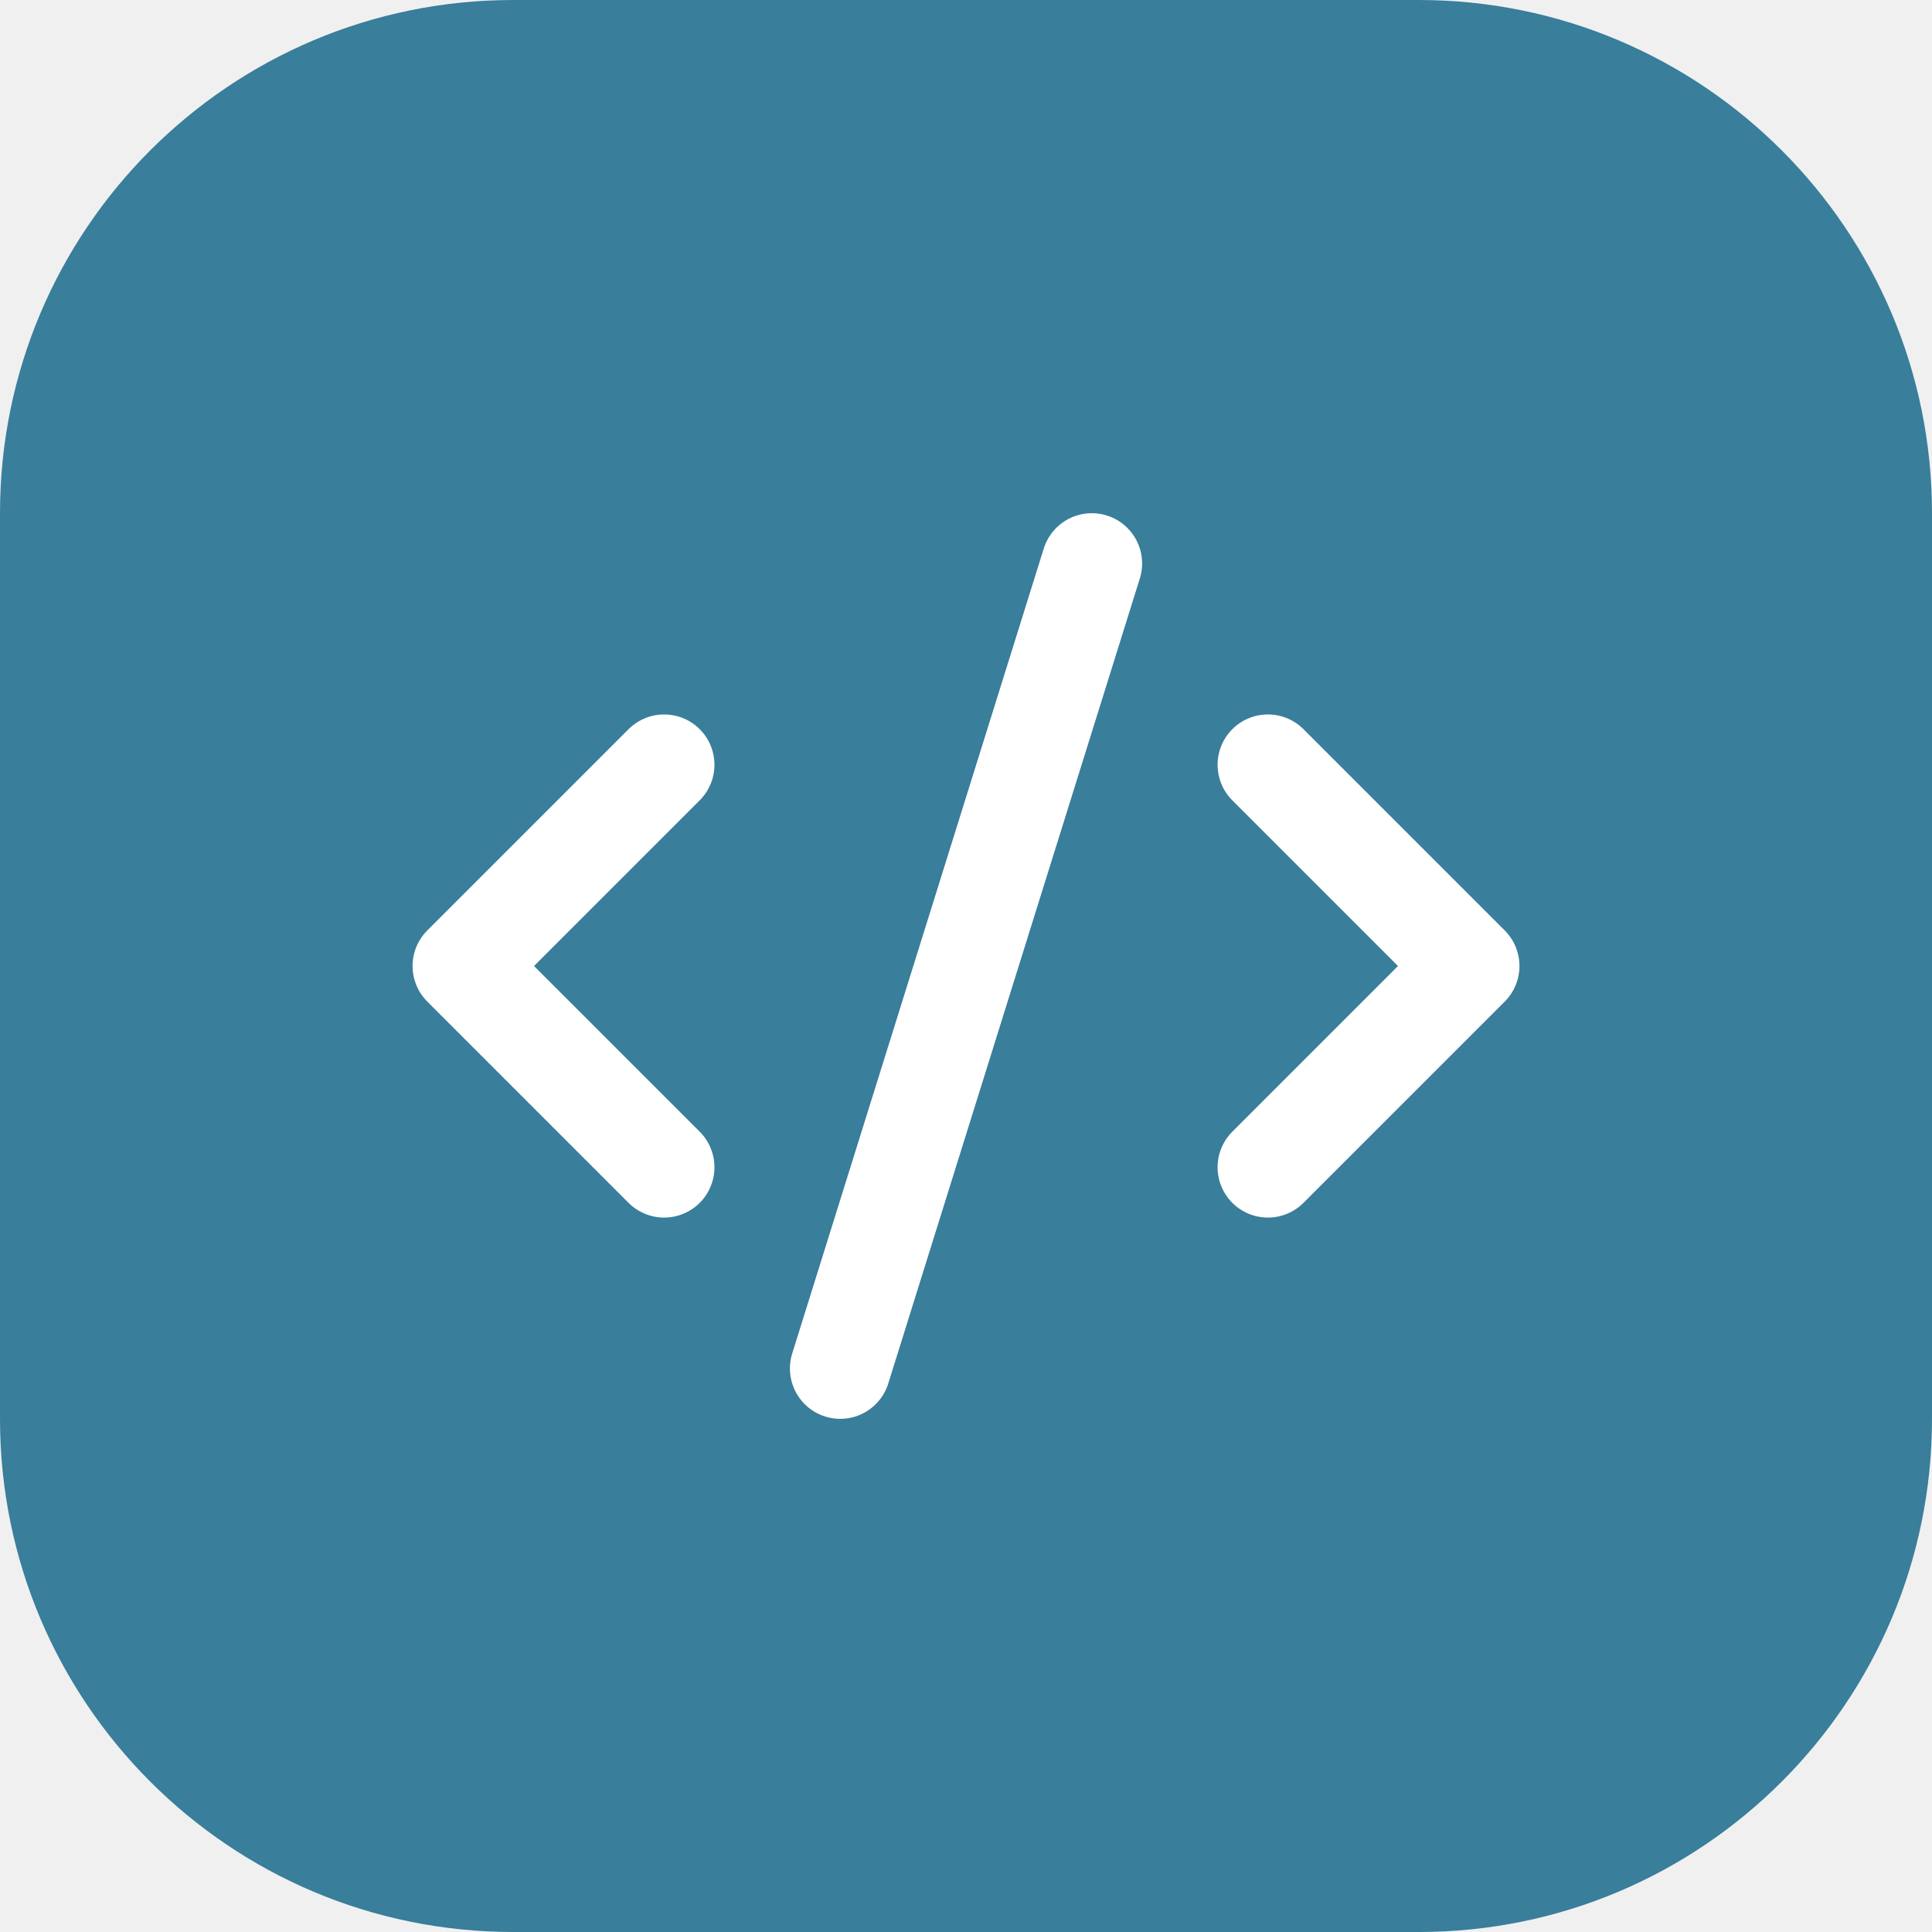
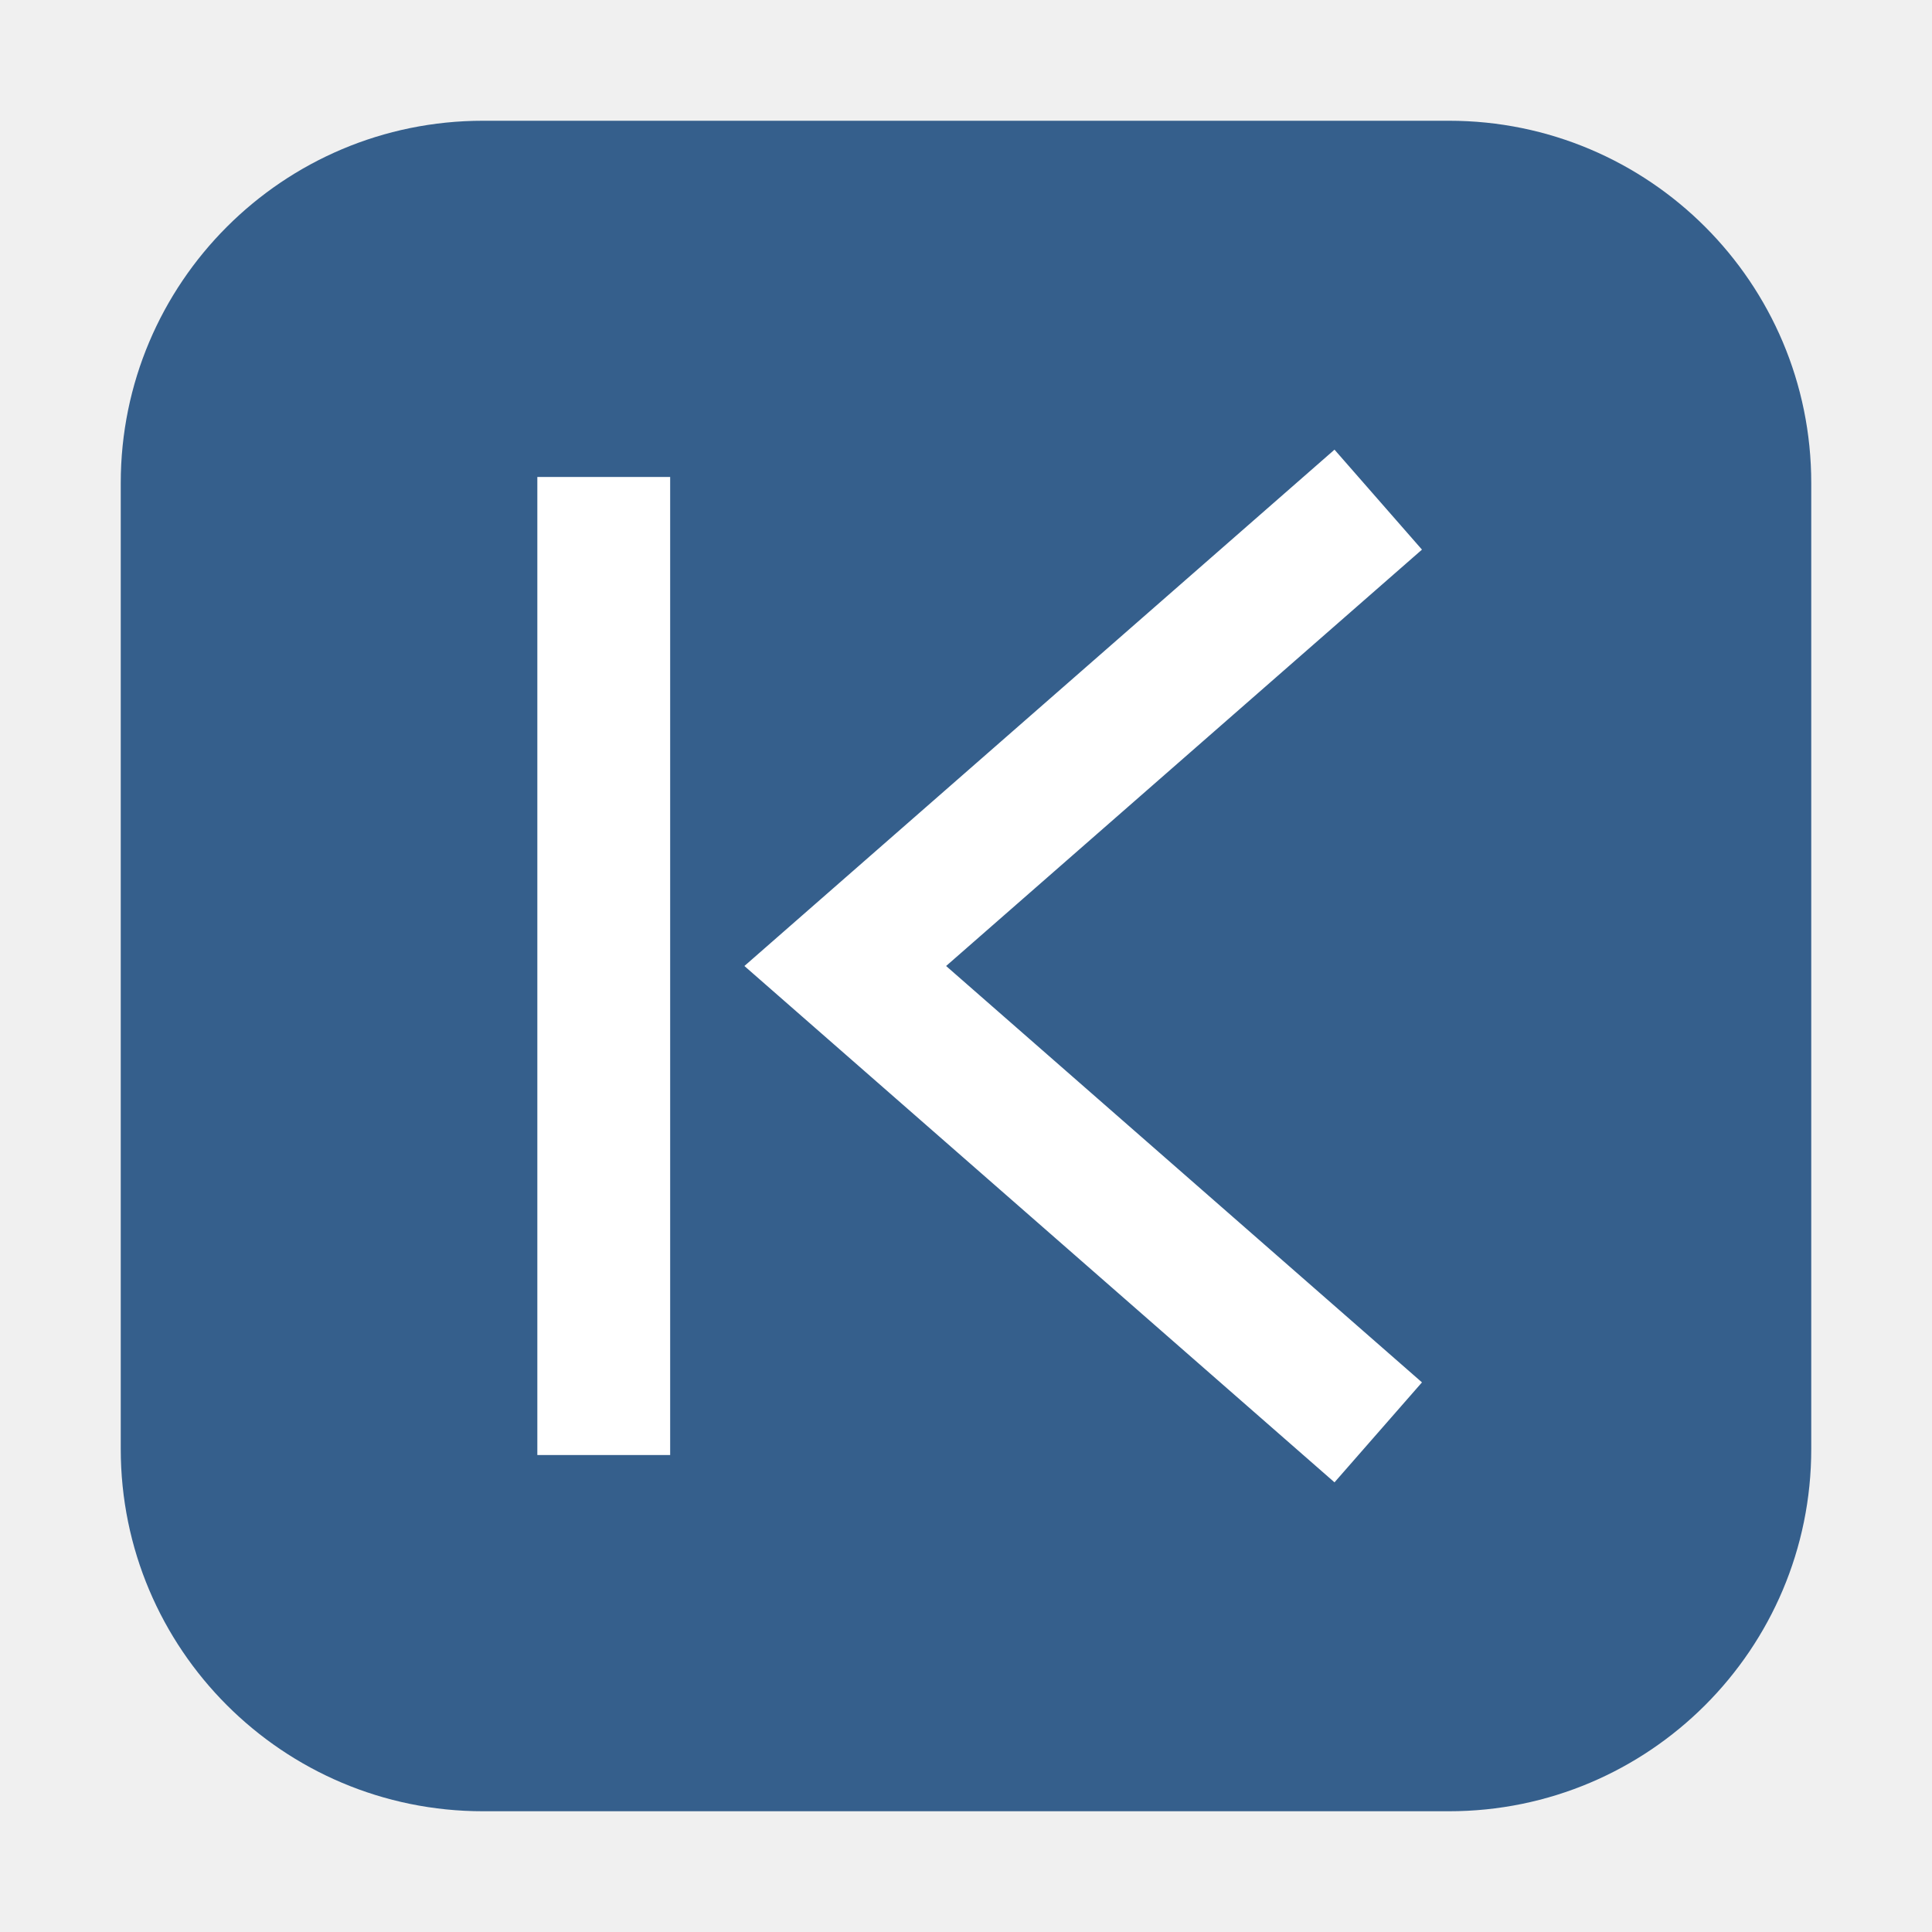
- <svg xmlns="http://www.w3.org/2000/svg" viewBox="0 0 64 64" fill="none">
-   <rect width="64" height="64" rx="17" fill="#397e9b" />
-   <g stroke="#fff" stroke-width="2" stroke-linecap="round" stroke-linejoin="round" transform="translate(12 12) scale(1.6667)">
-     <path d="m18 16 4-4-4-4M6 8l-4 4 4 4m8.5-12-5 16" />
-   </g>
+ <svg xmlns="http://www.w3.org/2000/svg" viewBox="0 0 32 32" fill="none">
+   <rect x="2" y="2" width="28" height="28" rx="6" fill="#355F8C" />
+   <path d="M10 9v14m12-14-8 7 8 7" stroke="#fff" stroke-width="2.2" stroke-linecap="square" stroke-linejoin="miter" />
</svg>
